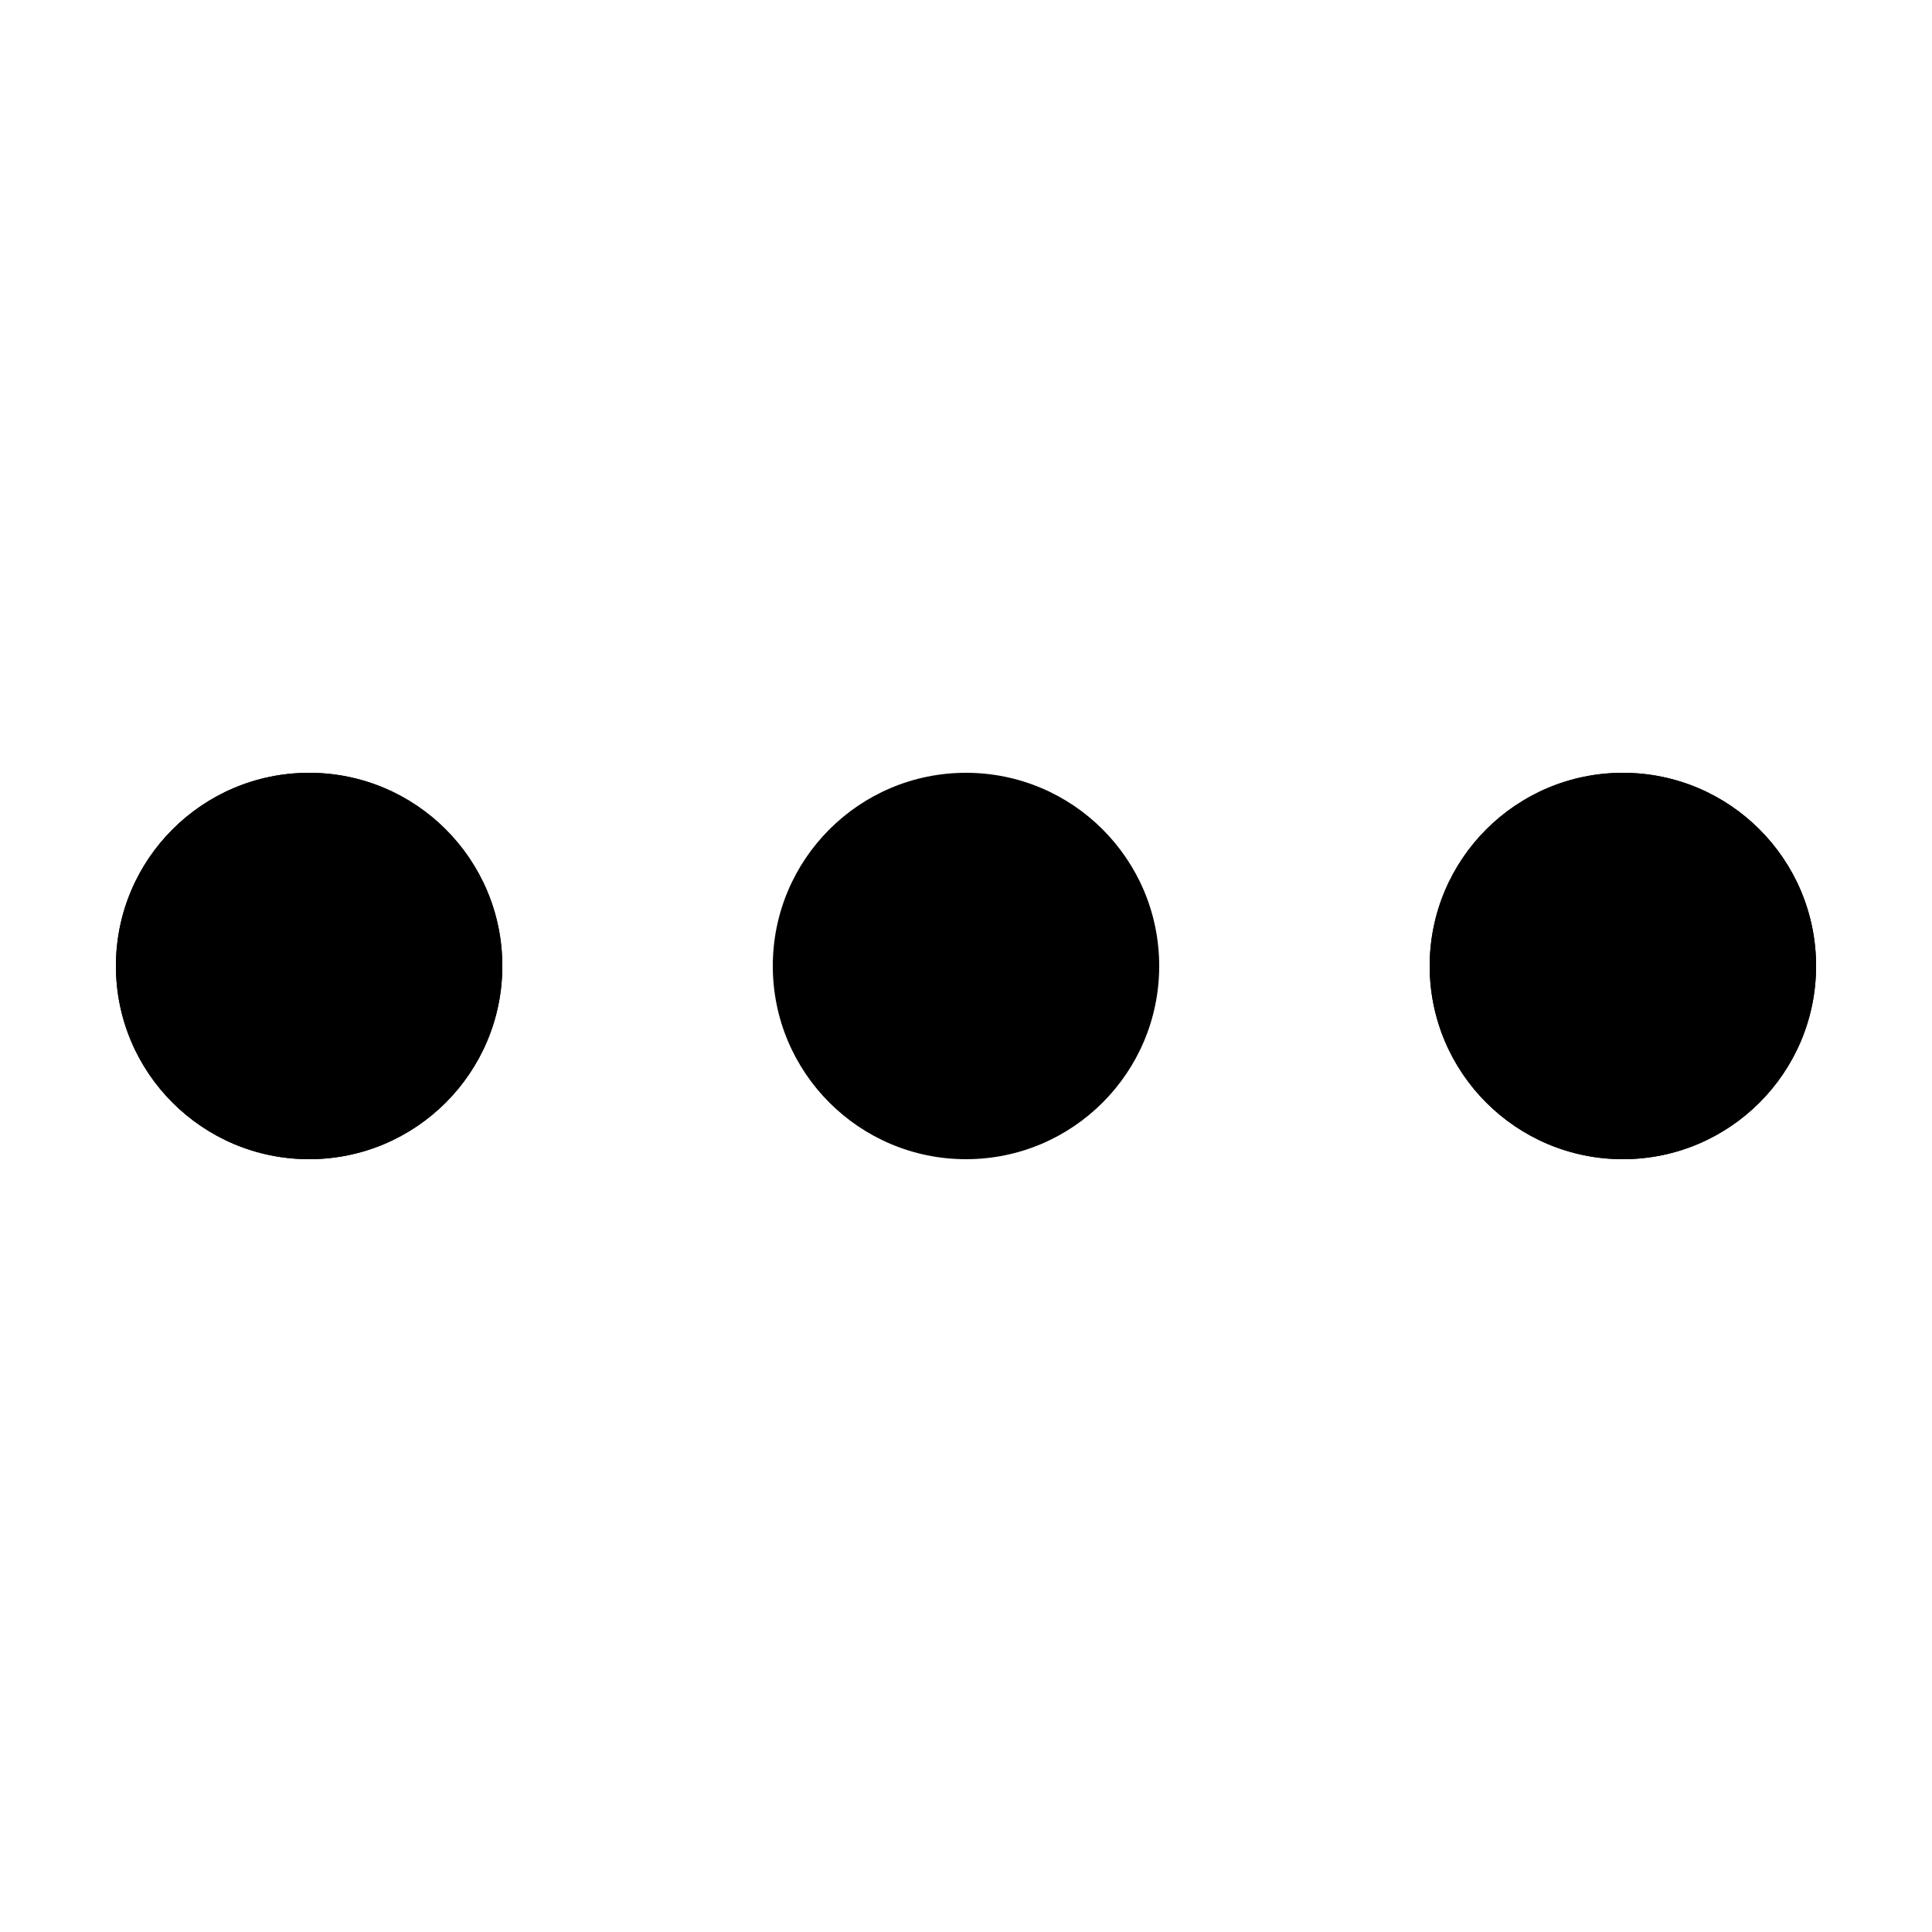
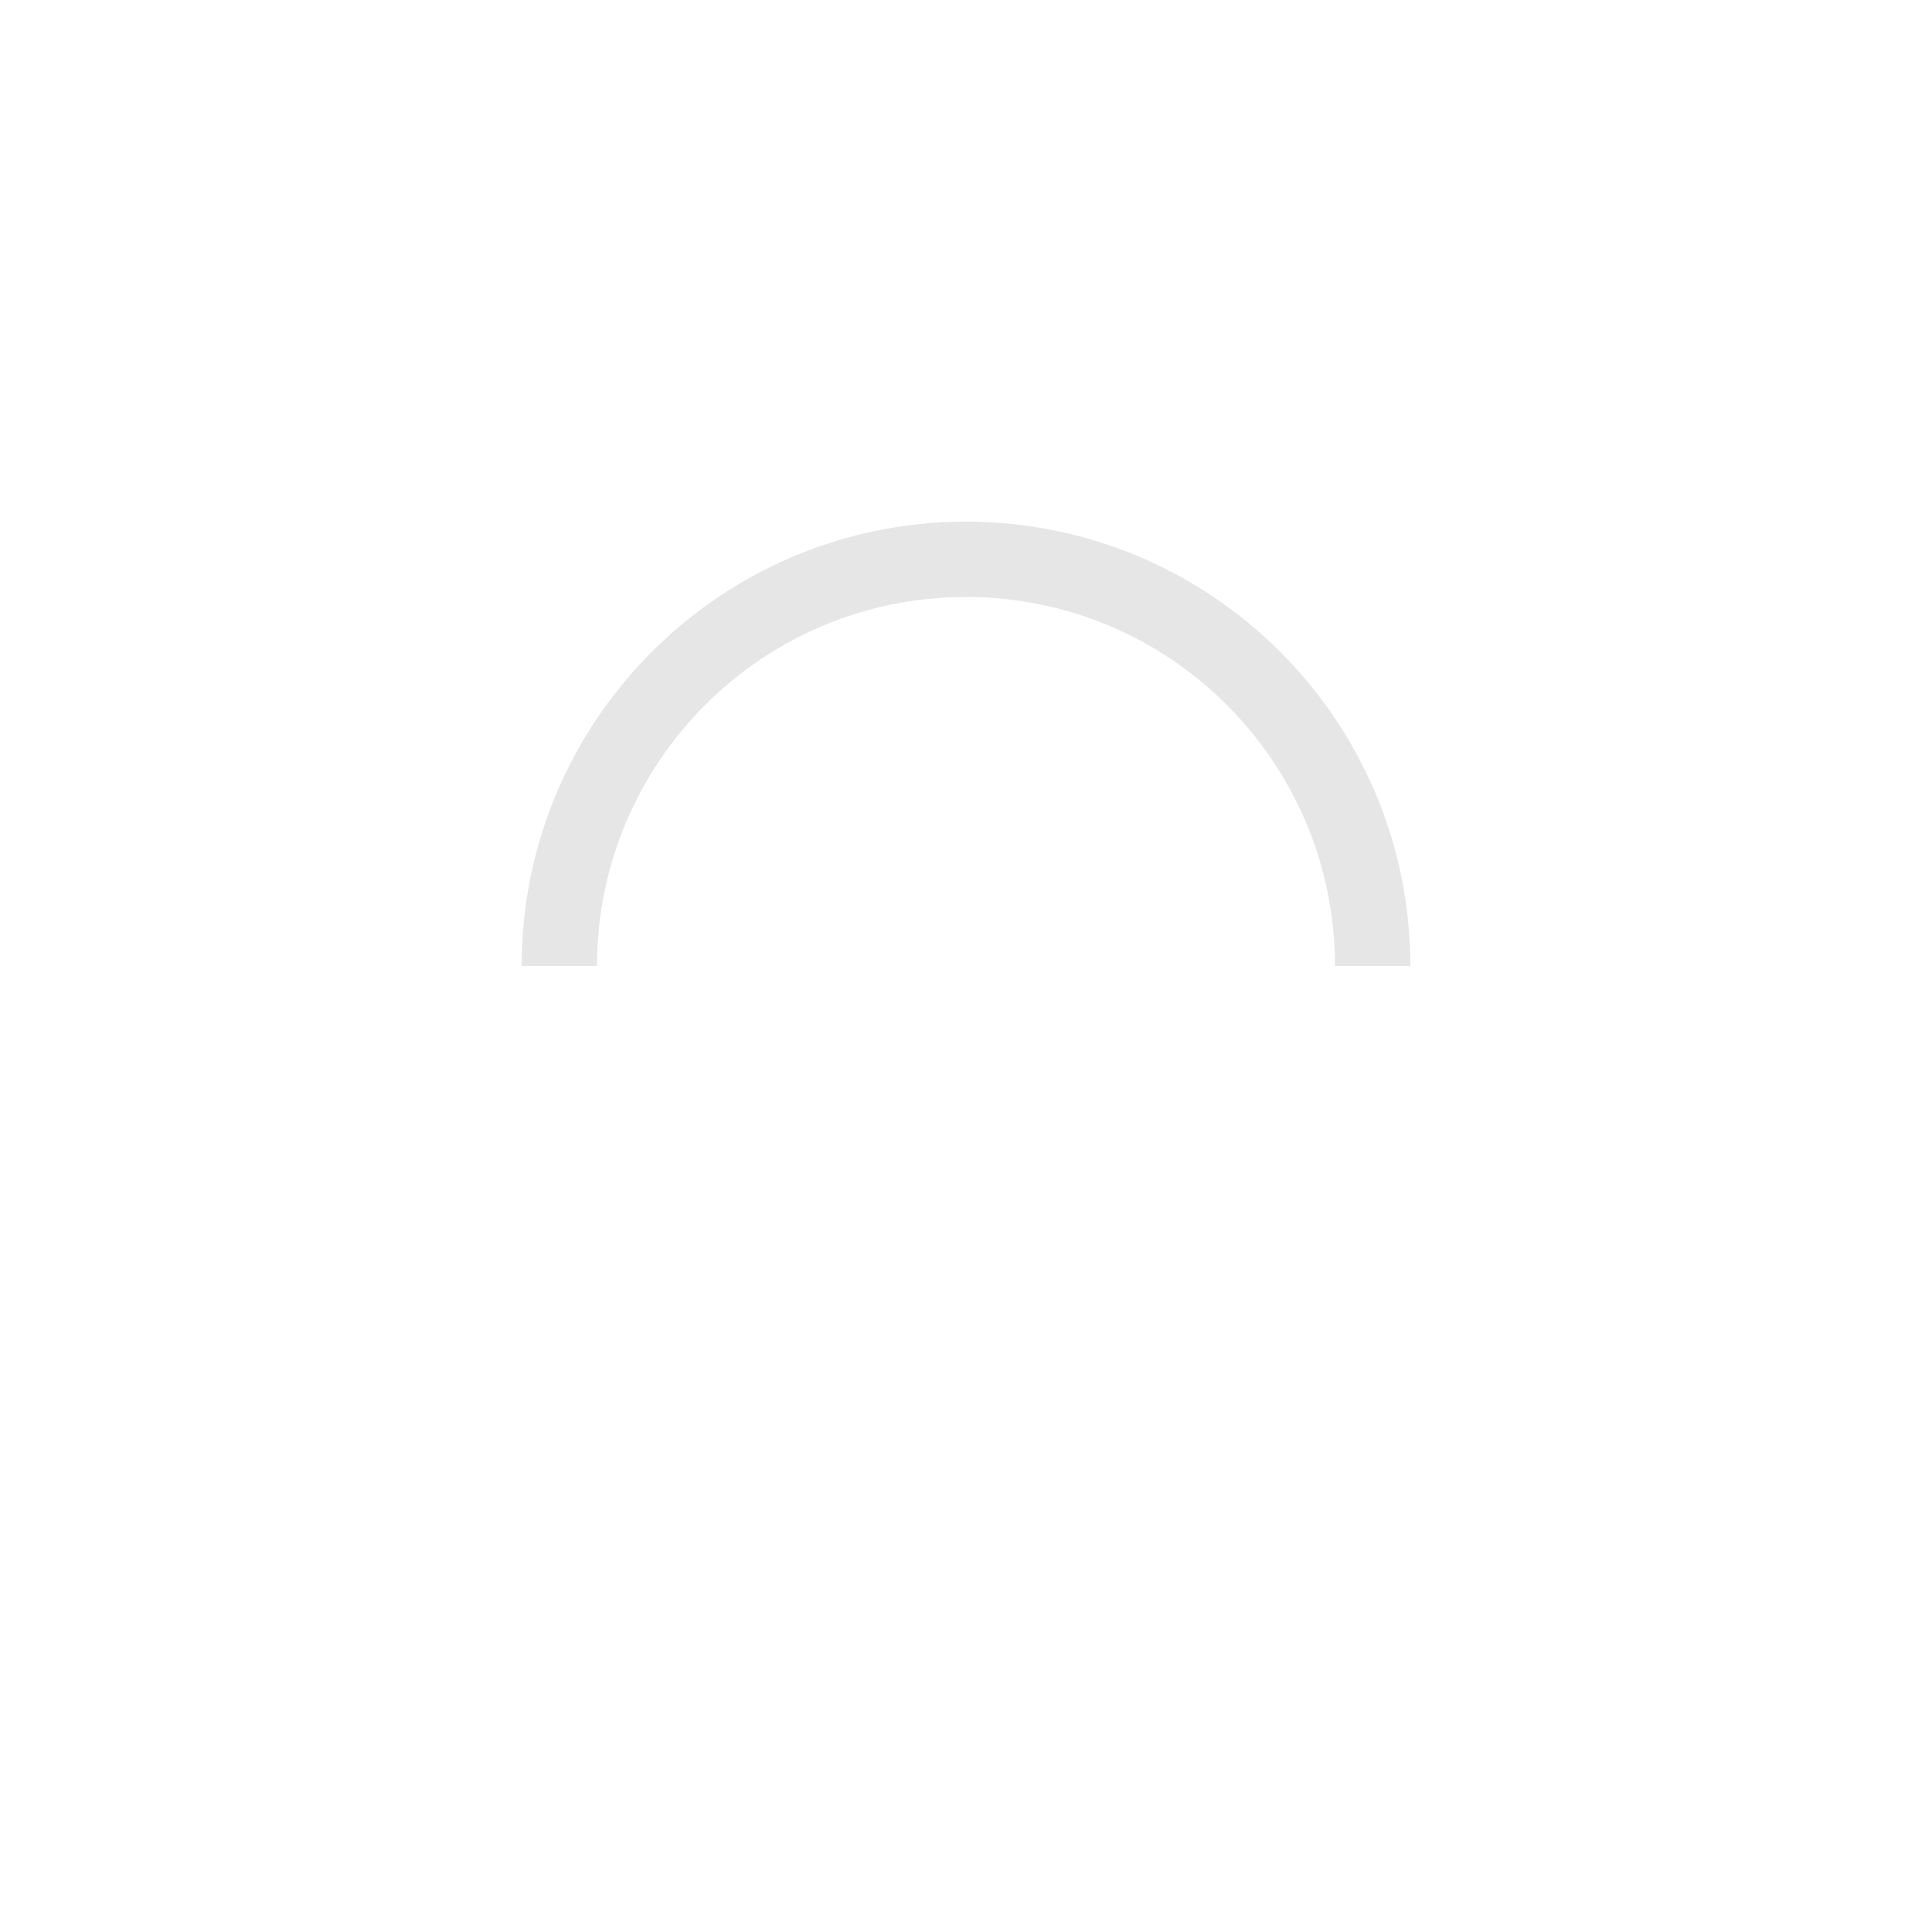
- <svg width="100%" height="100%" viewBox="0 0 100 100" preserveAspectRatio="xMidYMid">
-   <circle cx="84" cy="50" r="10" fill="currentColor">
-     <animate attributeName="r" repeatCount="indefinite" dur="0.658s" calcMode="spline" keyTimes="0;1" values="10;0" keySplines="0 0.5 0.5 1" begin="0s" />
-     <animate attributeName="fill" repeatCount="indefinite" dur="2.632s" calcMode="discrete" keyTimes="0;0.25;0.5;0.75;1" values="currentColor;currentColor;currentColor;currentColor;currentColor" begin="0s" />
-   </circle>
-   <circle cx="16" cy="50" r="10" fill="currentColor">
-     <animate attributeName="r" repeatCount="indefinite" dur="2.632s" calcMode="spline" keyTimes="0;0.25;0.5;0.75;1" values="0;0;10;10;10" keySplines="0 0.5 0.5 1;0 0.5 0.5 1;0 0.5 0.5 1;0 0.5 0.5 1" begin="0s" />
-     <animate attributeName="cx" repeatCount="indefinite" dur="2.632s" calcMode="spline" keyTimes="0;0.25;0.5;0.75;1" values="16;16;16;50;84" keySplines="0 0.5 0.5 1;0 0.5 0.5 1;0 0.5 0.5 1;0 0.5 0.5 1" begin="0s" />
-   </circle>
-   <circle cx="50" cy="50" r="10" fill="currentColor">
-     <animate attributeName="r" repeatCount="indefinite" dur="2.632s" calcMode="spline" keyTimes="0;0.25;0.5;0.75;1" values="0;0;10;10;10" keySplines="0 0.5 0.5 1;0 0.5 0.5 1;0 0.5 0.5 1;0 0.5 0.5 1" begin="-0.658s" />
-     <animate attributeName="cx" repeatCount="indefinite" dur="2.632s" calcMode="spline" keyTimes="0;0.25;0.5;0.75;1" values="16;16;16;50;84" keySplines="0 0.5 0.5 1;0 0.5 0.5 1;0 0.5 0.5 1;0 0.5 0.5 1" begin="-0.658s" />
-   </circle>
-   <circle cx="84" cy="50" r="10" fill="currentColor">
-     <animate attributeName="r" repeatCount="indefinite" dur="2.632s" calcMode="spline" keyTimes="0;0.25;0.5;0.75;1" values="0;0;10;10;10" keySplines="0 0.5 0.5 1;0 0.5 0.5 1;0 0.5 0.5 1;0 0.5 0.5 1" begin="-1.316s" />
-     <animate attributeName="cx" repeatCount="indefinite" dur="2.632s" calcMode="spline" keyTimes="0;0.25;0.5;0.75;1" values="16;16;16;50;84" keySplines="0 0.5 0.5 1;0 0.5 0.5 1;0 0.5 0.5 1;0 0.5 0.5 1" begin="-1.316s" />
-   </circle>
-   <circle cx="16" cy="50" r="10" fill="currentColor">
-     <animate attributeName="r" repeatCount="indefinite" dur="2.632s" calcMode="spline" keyTimes="0;0.25;0.5;0.75;1" values="0;0;10;10;10" keySplines="0 0.5 0.5 1;0 0.5 0.5 1;0 0.5 0.5 1;0 0.5 0.5 1" begin="-1.974s" />
-     <animate attributeName="cx" repeatCount="indefinite" dur="2.632s" calcMode="spline" keyTimes="0;0.25;0.5;0.75;1" values="16;16;16;50;84" keySplines="0 0.5 0.5 1;0 0.5 0.5 1;0 0.5 0.5 1;0 0.5 0.5 1" begin="-1.974s" />
-   </circle>
+ <svg width="100%" height="100%" viewBox="0 0 100 100">
+   <path fill="#e6e6e6" d="M73,50c0-12.7-10.3-23-23-23S27,37.3,27,50 M30.9,50c0-10.5,8.5-19.1,19.1-19.1S69.1,39.5,69.1,50">
+     <animateTransform attributeName="transform" attributeType="XML" type="rotate" dur="1s" from="0 50 50" to="360 50 50" repeatCount="indefinite" />
+   </path>
</svg>
